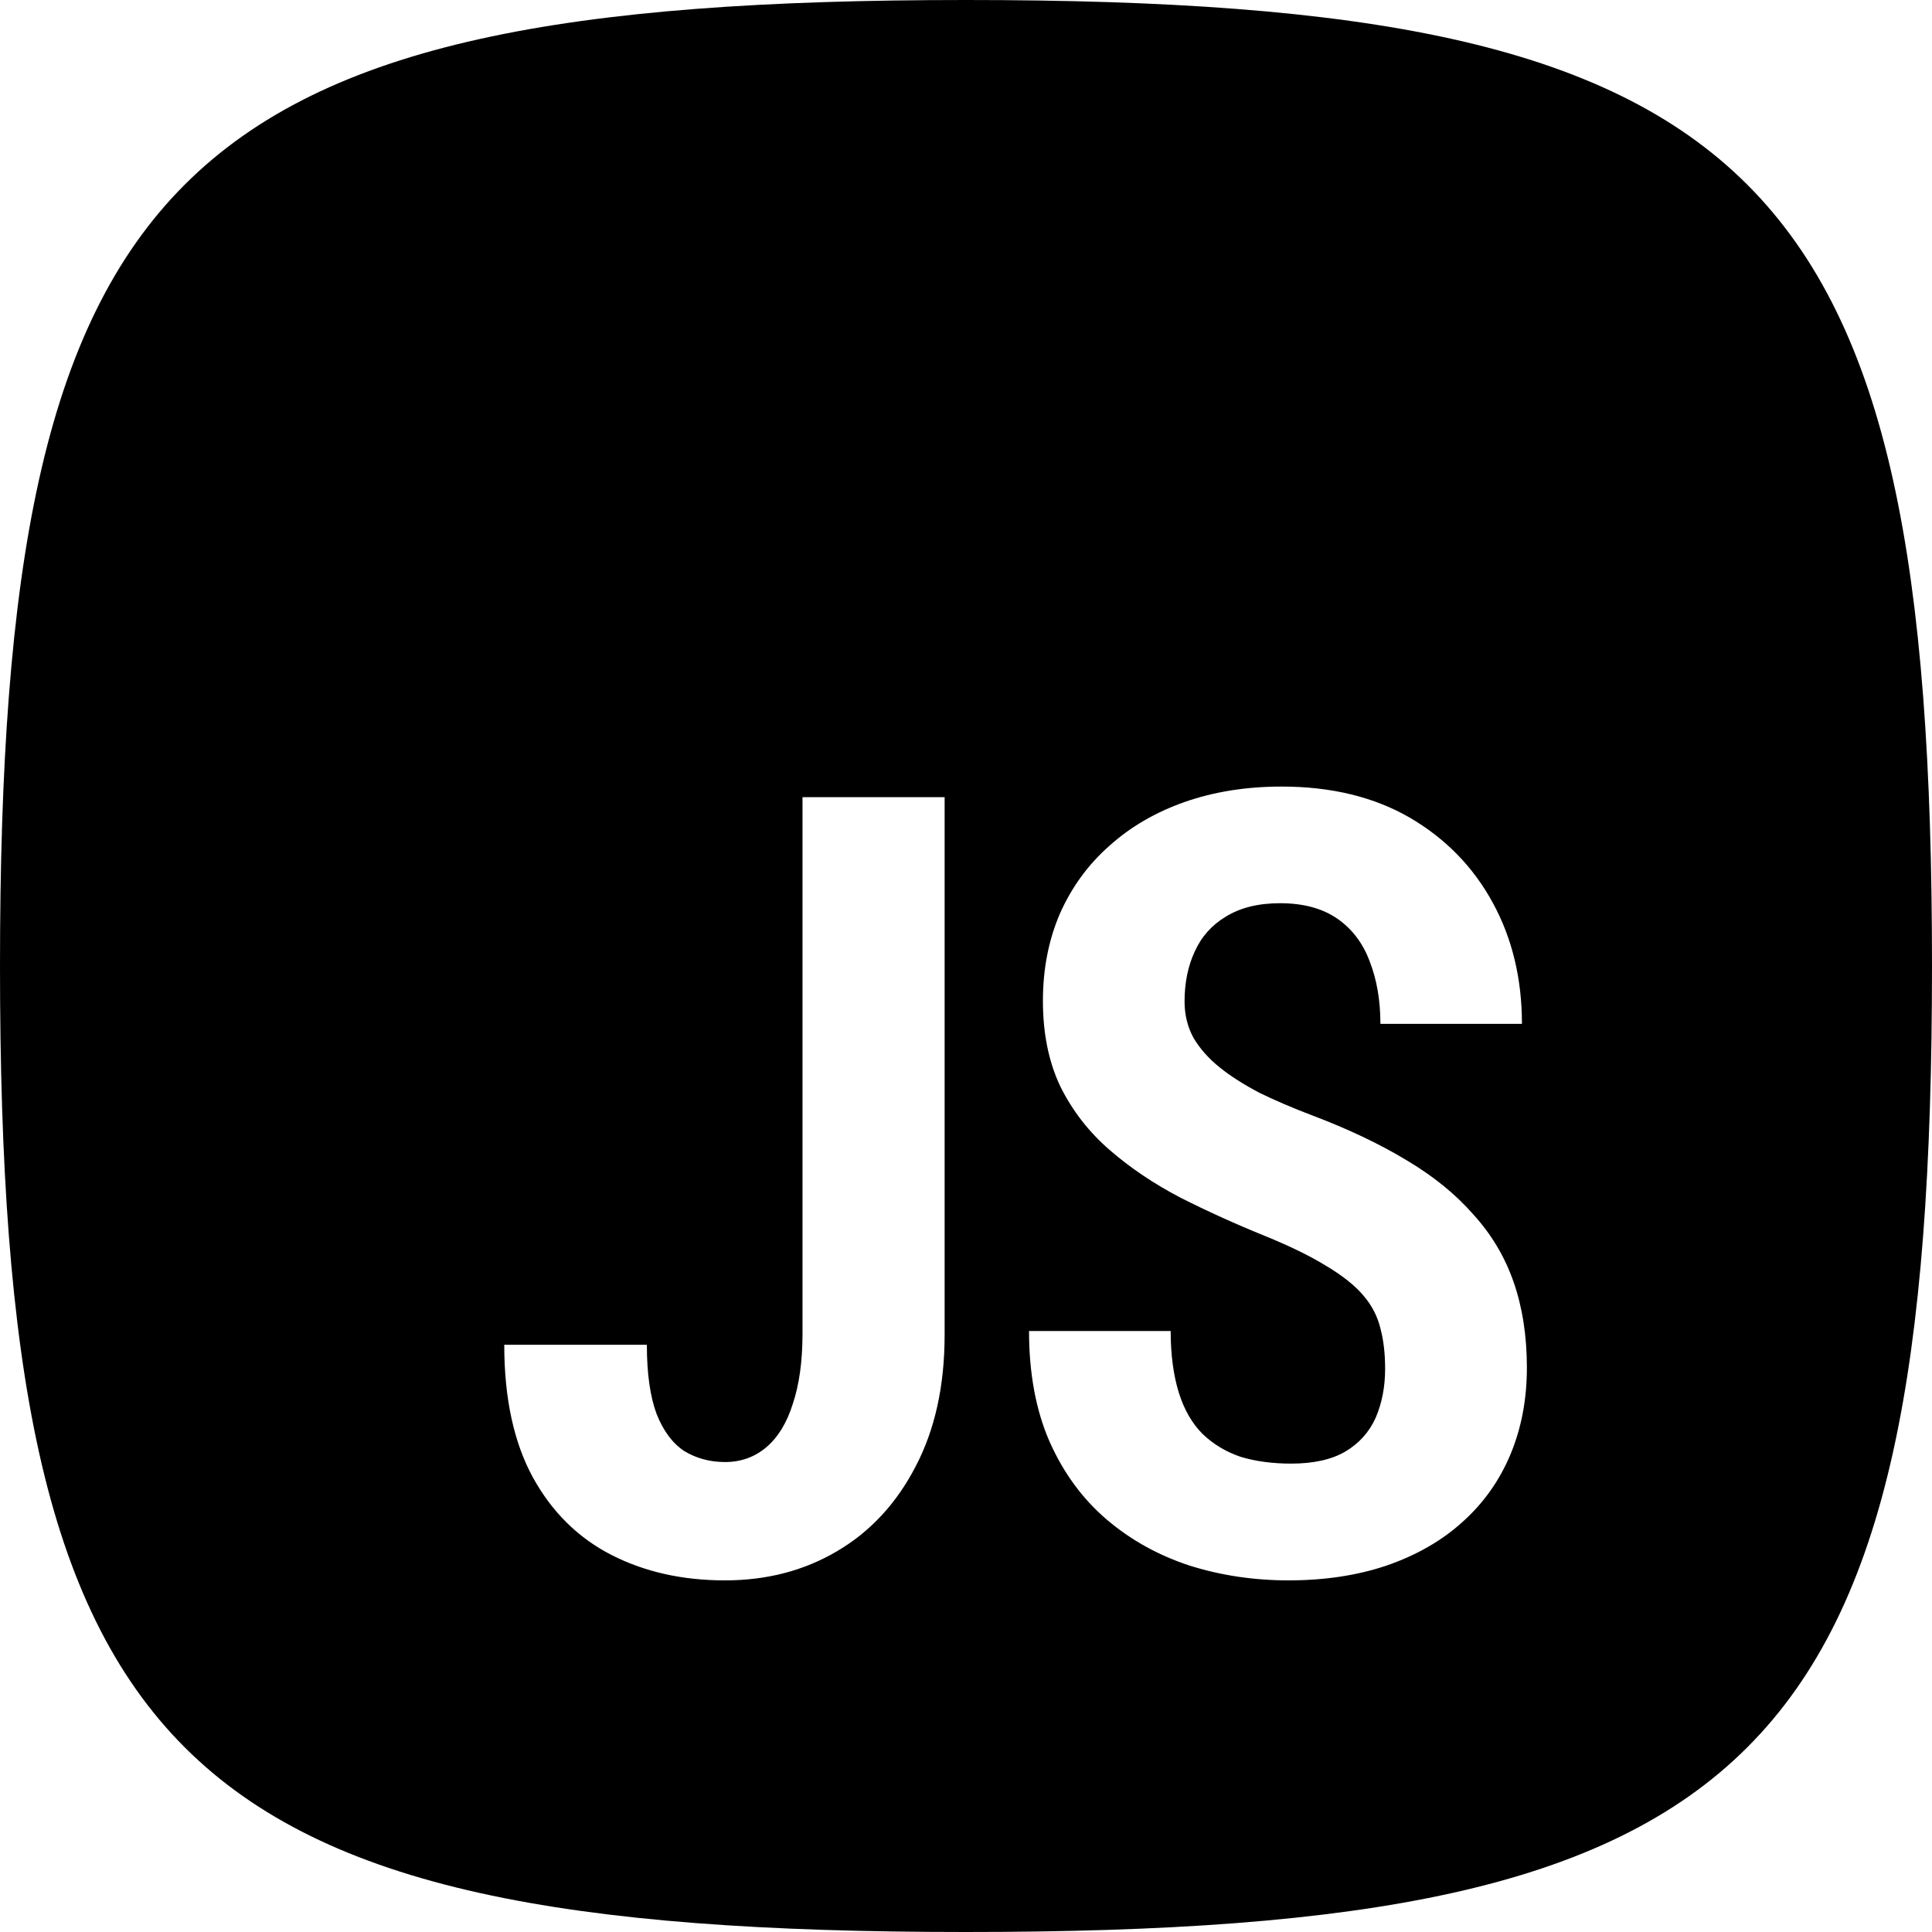
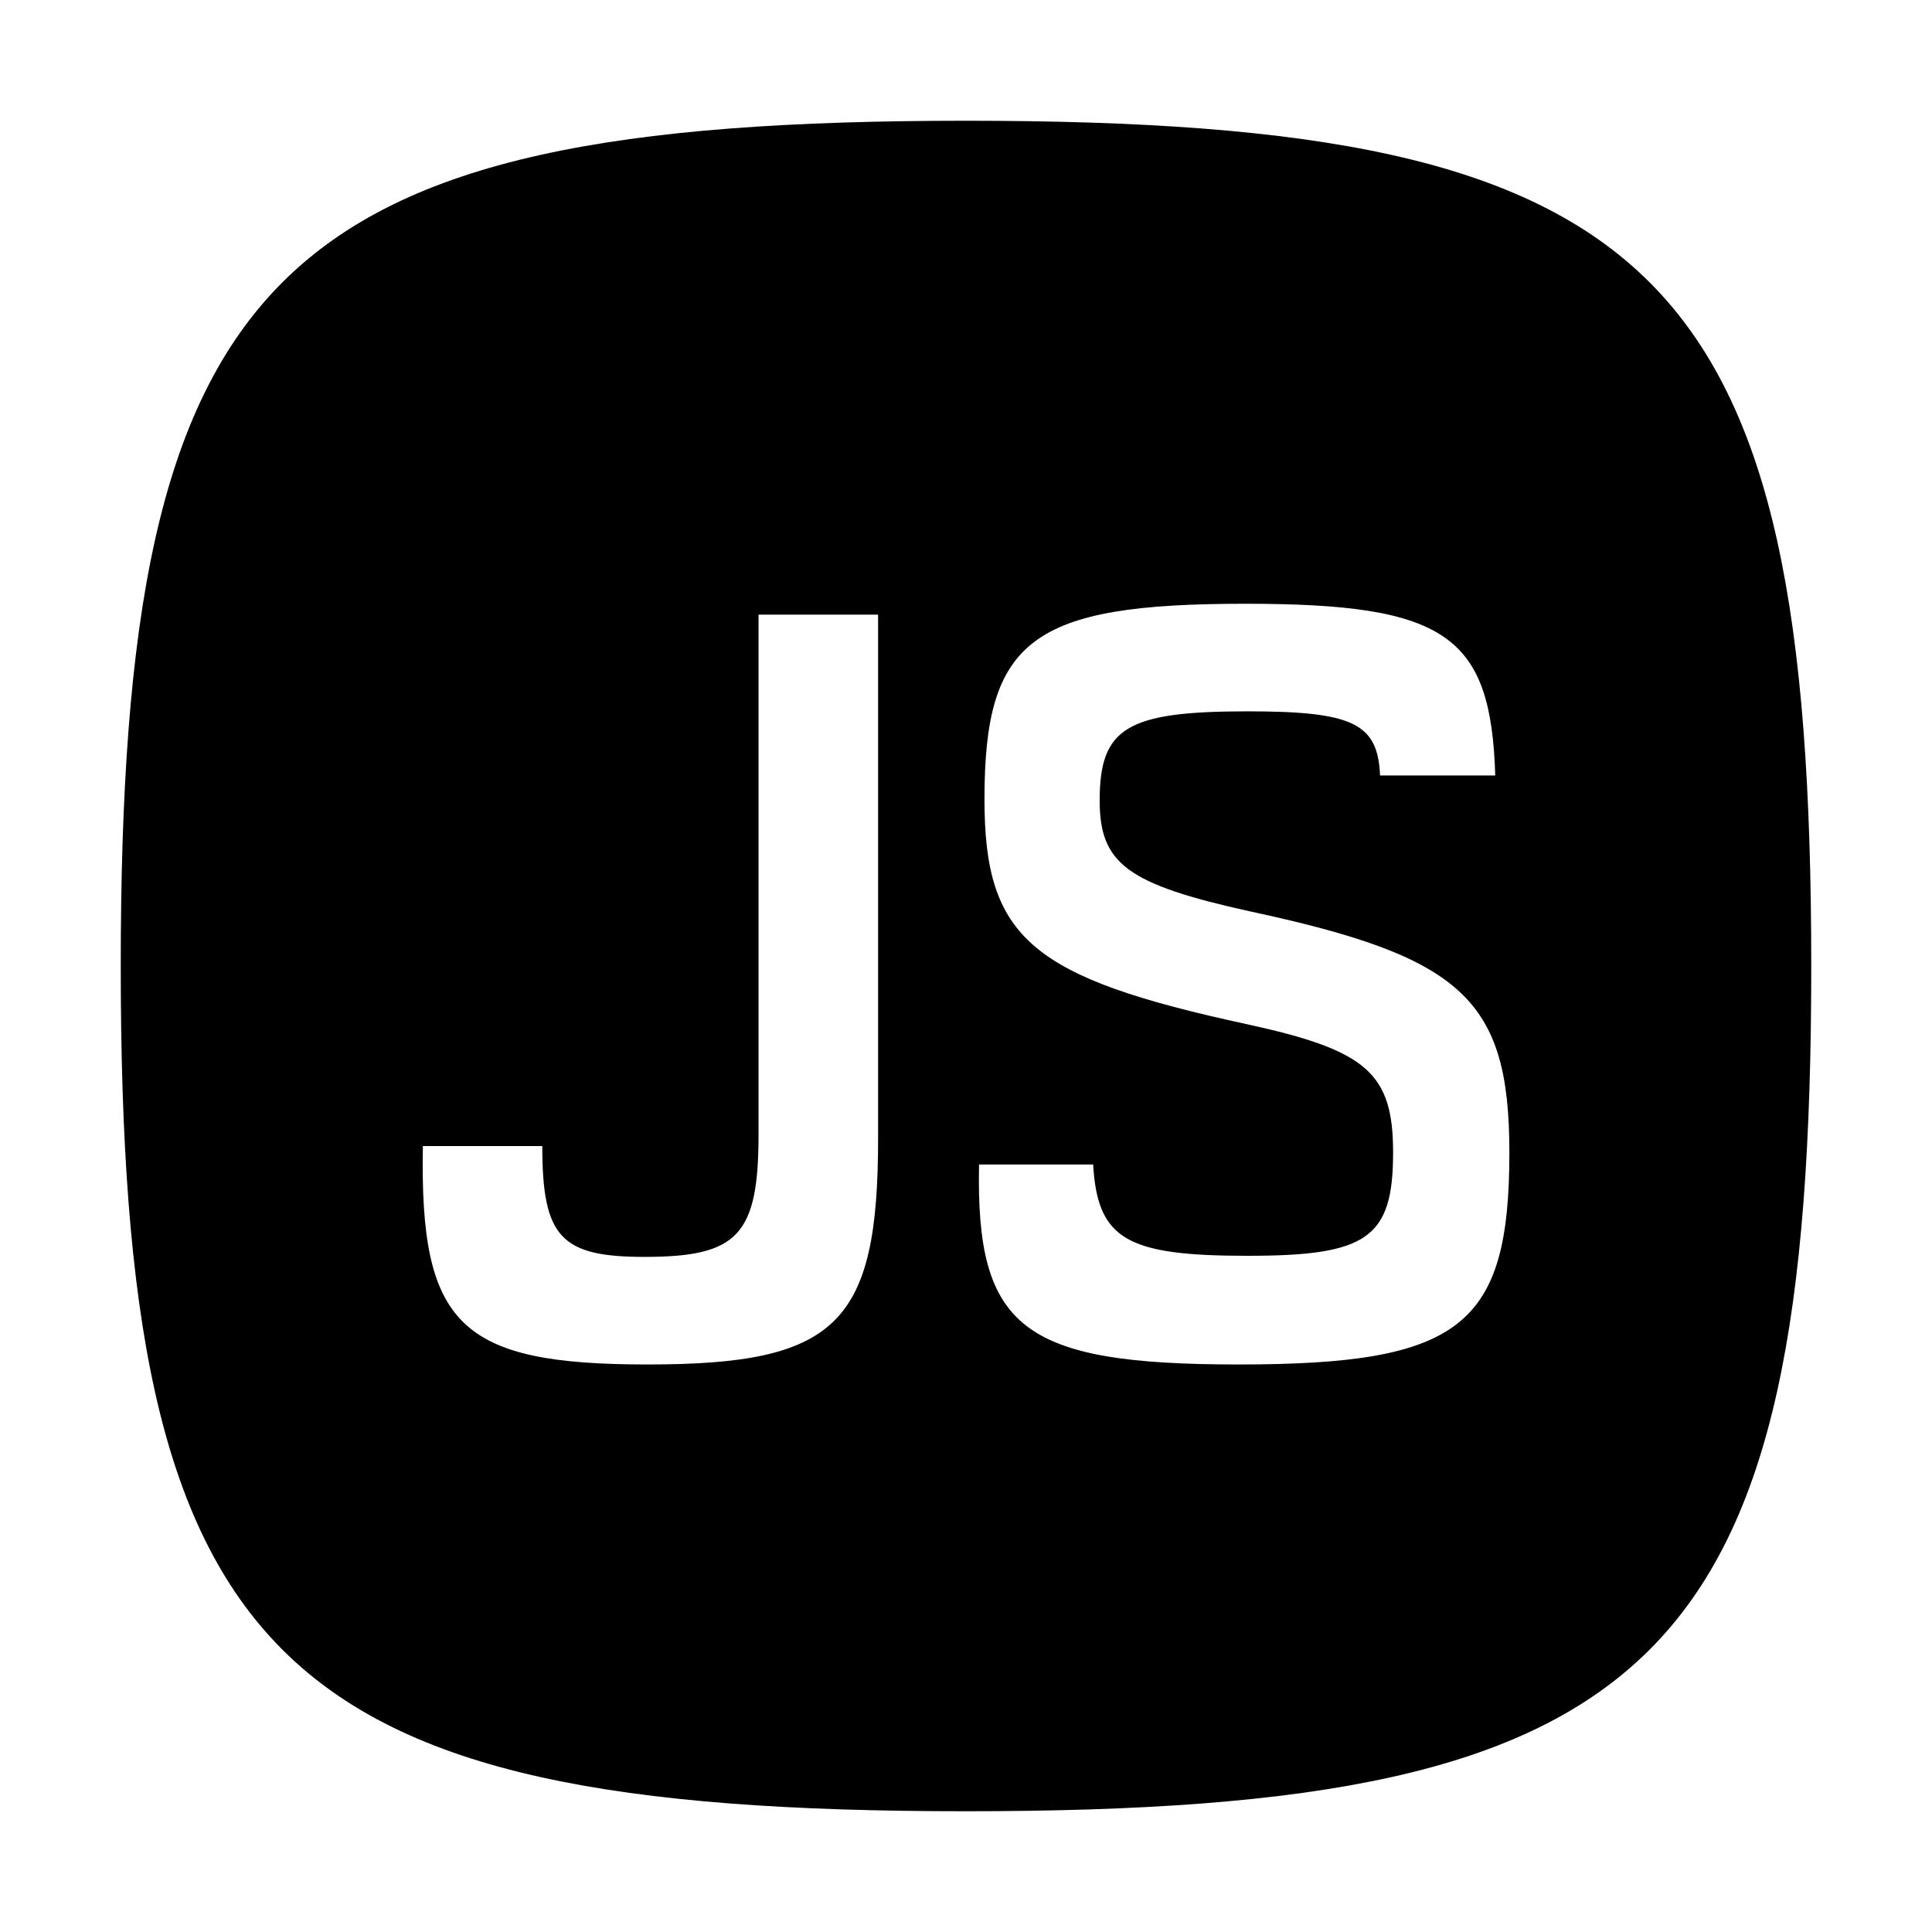
<svg xmlns="http://www.w3.org/2000/svg" width="16" height="16" viewBox="0 0 16 16" fill="none">
-   <path d="M8 0C14.588 0 16 1.412 16 8C16 14.588 14.588 16 8 16C1.412 16 0 14.588 0 8C0 1.412 1.412 0 8 0ZM6.646 6.602V11.054C6.645 11.276 6.619 11.467 6.566 11.625C6.517 11.783 6.443 11.903 6.347 11.985C6.25 12.067 6.136 12.108 6.004 12.108C5.878 12.108 5.765 12.077 5.665 12.016C5.568 11.951 5.492 11.848 5.437 11.708C5.384 11.565 5.357 11.374 5.357 11.137H4.176C4.176 11.579 4.255 11.945 4.413 12.235C4.571 12.522 4.788 12.736 5.063 12.877C5.339 13.018 5.652 13.088 6.004 13.088C6.349 13.088 6.658 13.008 6.931 12.847C7.206 12.686 7.423 12.452 7.581 12.148C7.742 11.843 7.823 11.478 7.823 11.054V6.602H6.646ZM10.614 6.514C10.321 6.514 10.053 6.557 9.81 6.642C9.569 6.727 9.361 6.848 9.186 7.006C9.01 7.161 8.874 7.349 8.777 7.568C8.684 7.785 8.637 8.025 8.637 8.289C8.637 8.559 8.685 8.795 8.781 8.997C8.881 9.199 9.018 9.375 9.19 9.524C9.363 9.674 9.56 9.806 9.779 9.92C9.999 10.031 10.232 10.137 10.477 10.236C10.685 10.321 10.855 10.404 10.987 10.486C11.119 10.565 11.221 10.646 11.291 10.729C11.361 10.81 11.408 10.902 11.432 11.001C11.458 11.098 11.471 11.209 11.471 11.335C11.471 11.487 11.444 11.623 11.392 11.743C11.339 11.86 11.256 11.953 11.142 12.021C11.027 12.088 10.878 12.121 10.693 12.121C10.538 12.121 10.398 12.102 10.275 12.065C10.152 12.023 10.047 11.96 9.959 11.875C9.871 11.787 9.806 11.673 9.762 11.532C9.718 11.389 9.695 11.219 9.695 11.023H8.522C8.522 11.374 8.579 11.681 8.693 11.941C8.808 12.199 8.965 12.413 9.164 12.583C9.363 12.753 9.592 12.88 9.85 12.965C10.11 13.047 10.384 13.088 10.671 13.088C10.97 13.088 11.241 13.047 11.484 12.965C11.73 12.88 11.94 12.76 12.112 12.604C12.285 12.449 12.417 12.264 12.508 12.047C12.599 11.83 12.645 11.59 12.645 11.326C12.645 11.06 12.607 10.822 12.534 10.614C12.461 10.406 12.35 10.22 12.2 10.056C12.054 9.889 11.869 9.739 11.646 9.607C11.424 9.473 11.165 9.35 10.869 9.238C10.708 9.177 10.561 9.114 10.43 9.05C10.301 8.982 10.19 8.912 10.1 8.839C10.009 8.766 9.937 8.684 9.885 8.597C9.835 8.506 9.81 8.405 9.81 8.294C9.81 8.139 9.838 8.001 9.894 7.881C9.949 7.758 10.035 7.661 10.152 7.591C10.27 7.518 10.419 7.48 10.601 7.48C10.794 7.48 10.952 7.523 11.075 7.608C11.198 7.693 11.288 7.812 11.344 7.964C11.402 8.113 11.432 8.285 11.432 8.479H12.604C12.604 8.107 12.524 7.772 12.363 7.477C12.202 7.181 11.973 6.946 11.678 6.773C11.382 6.601 11.027 6.514 10.614 6.514Z" fill="black" />
+   <path fill-rule="evenodd" clip-rule="evenodd" d="M8 1C13.764 1 15 2.236 15 8C15 13.764 13.764 15 8 15C2.236 15 1 13.764 1 8C1 2.236 2.236 1 8 1ZM6.282 5.09V9.392C6.282 10.229 6.112 10.409 5.338 10.409C4.645 10.409 4.491 10.247 4.491 9.491H3.502C3.475 10.976 3.808 11.3 5.364 11.3C6.93 11.3 7.272 10.967 7.272 9.428V5.09H6.282ZM10.313 5C8.54 5 8.153 5.297 8.153 6.62C8.153 7.772 8.54 8.096 10.331 8.483C11.321 8.699 11.537 8.888 11.537 9.545C11.537 10.256 11.321 10.4 10.331 10.4C9.332 10.4 9.089 10.265 9.053 9.644H8.108C8.081 11.002 8.468 11.3 10.259 11.3C12.095 11.3 12.5 10.985 12.5 9.545C12.5 8.276 12.113 7.925 10.349 7.547C9.332 7.322 9.107 7.151 9.107 6.629C9.107 6.026 9.332 5.891 10.331 5.891C11.204 5.891 11.411 5.99 11.429 6.422H12.383C12.347 5.261 11.978 5 10.313 5Z" fill="currentColor" />
</svg>
